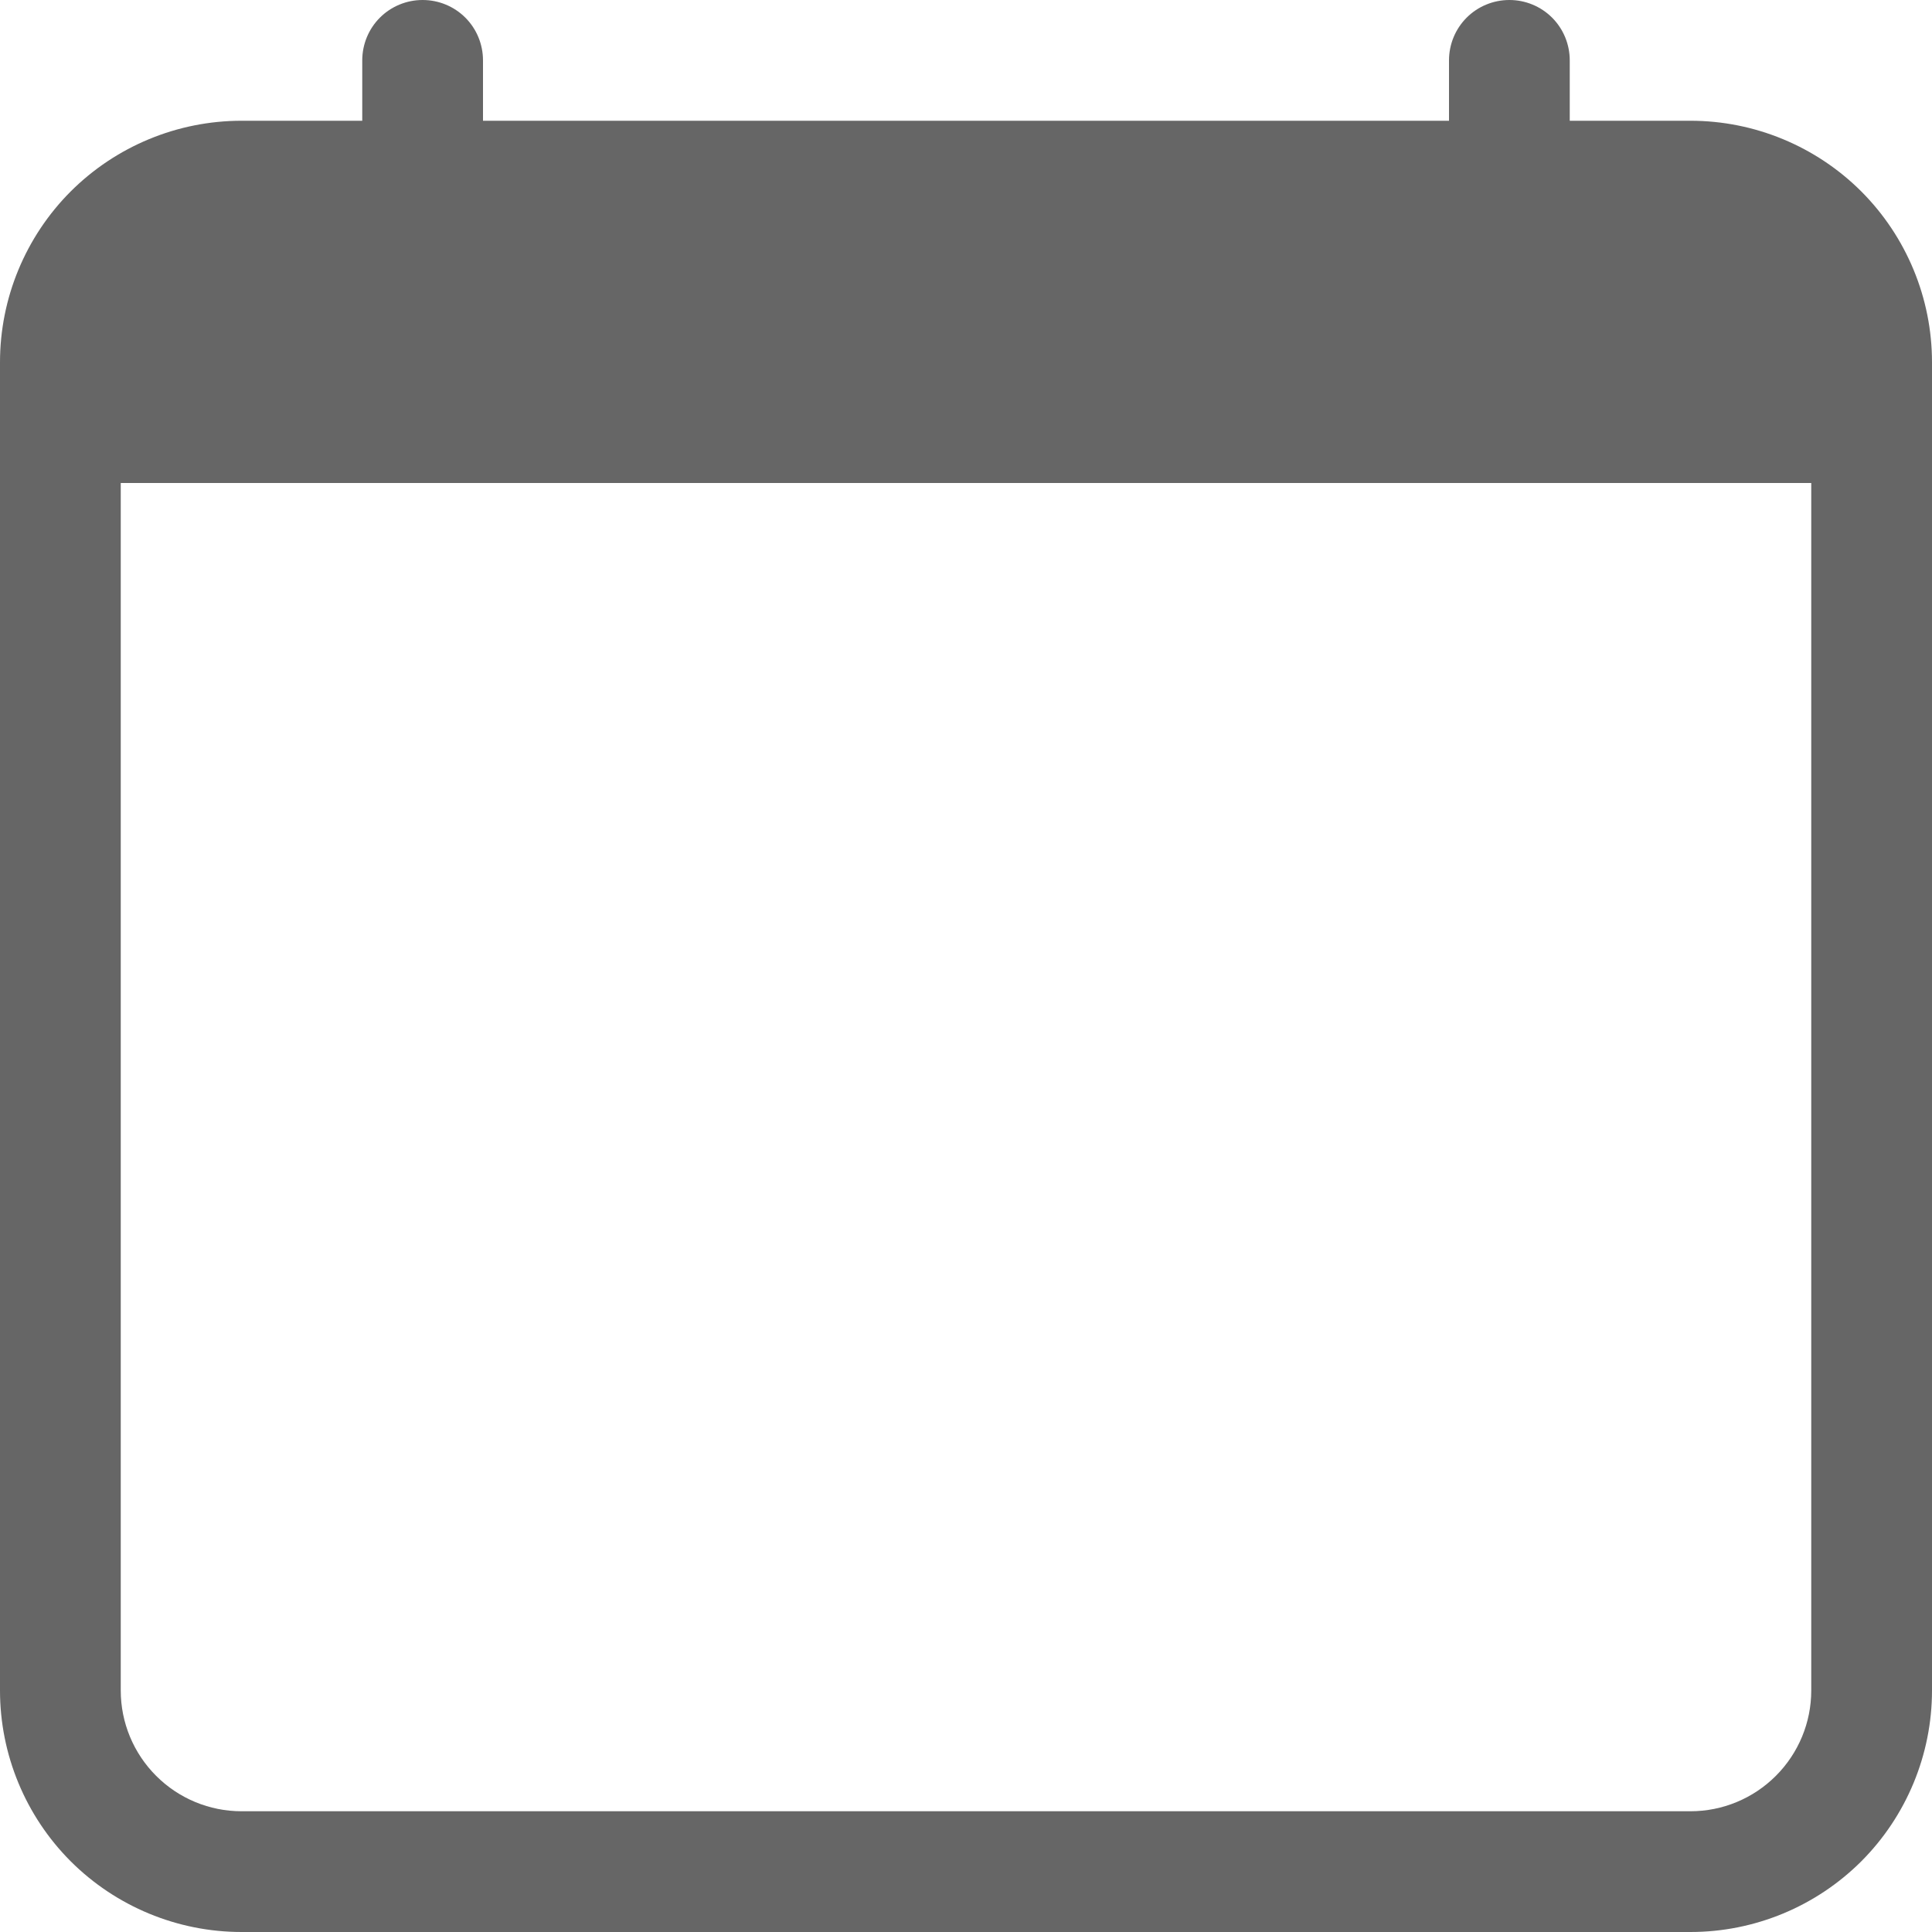
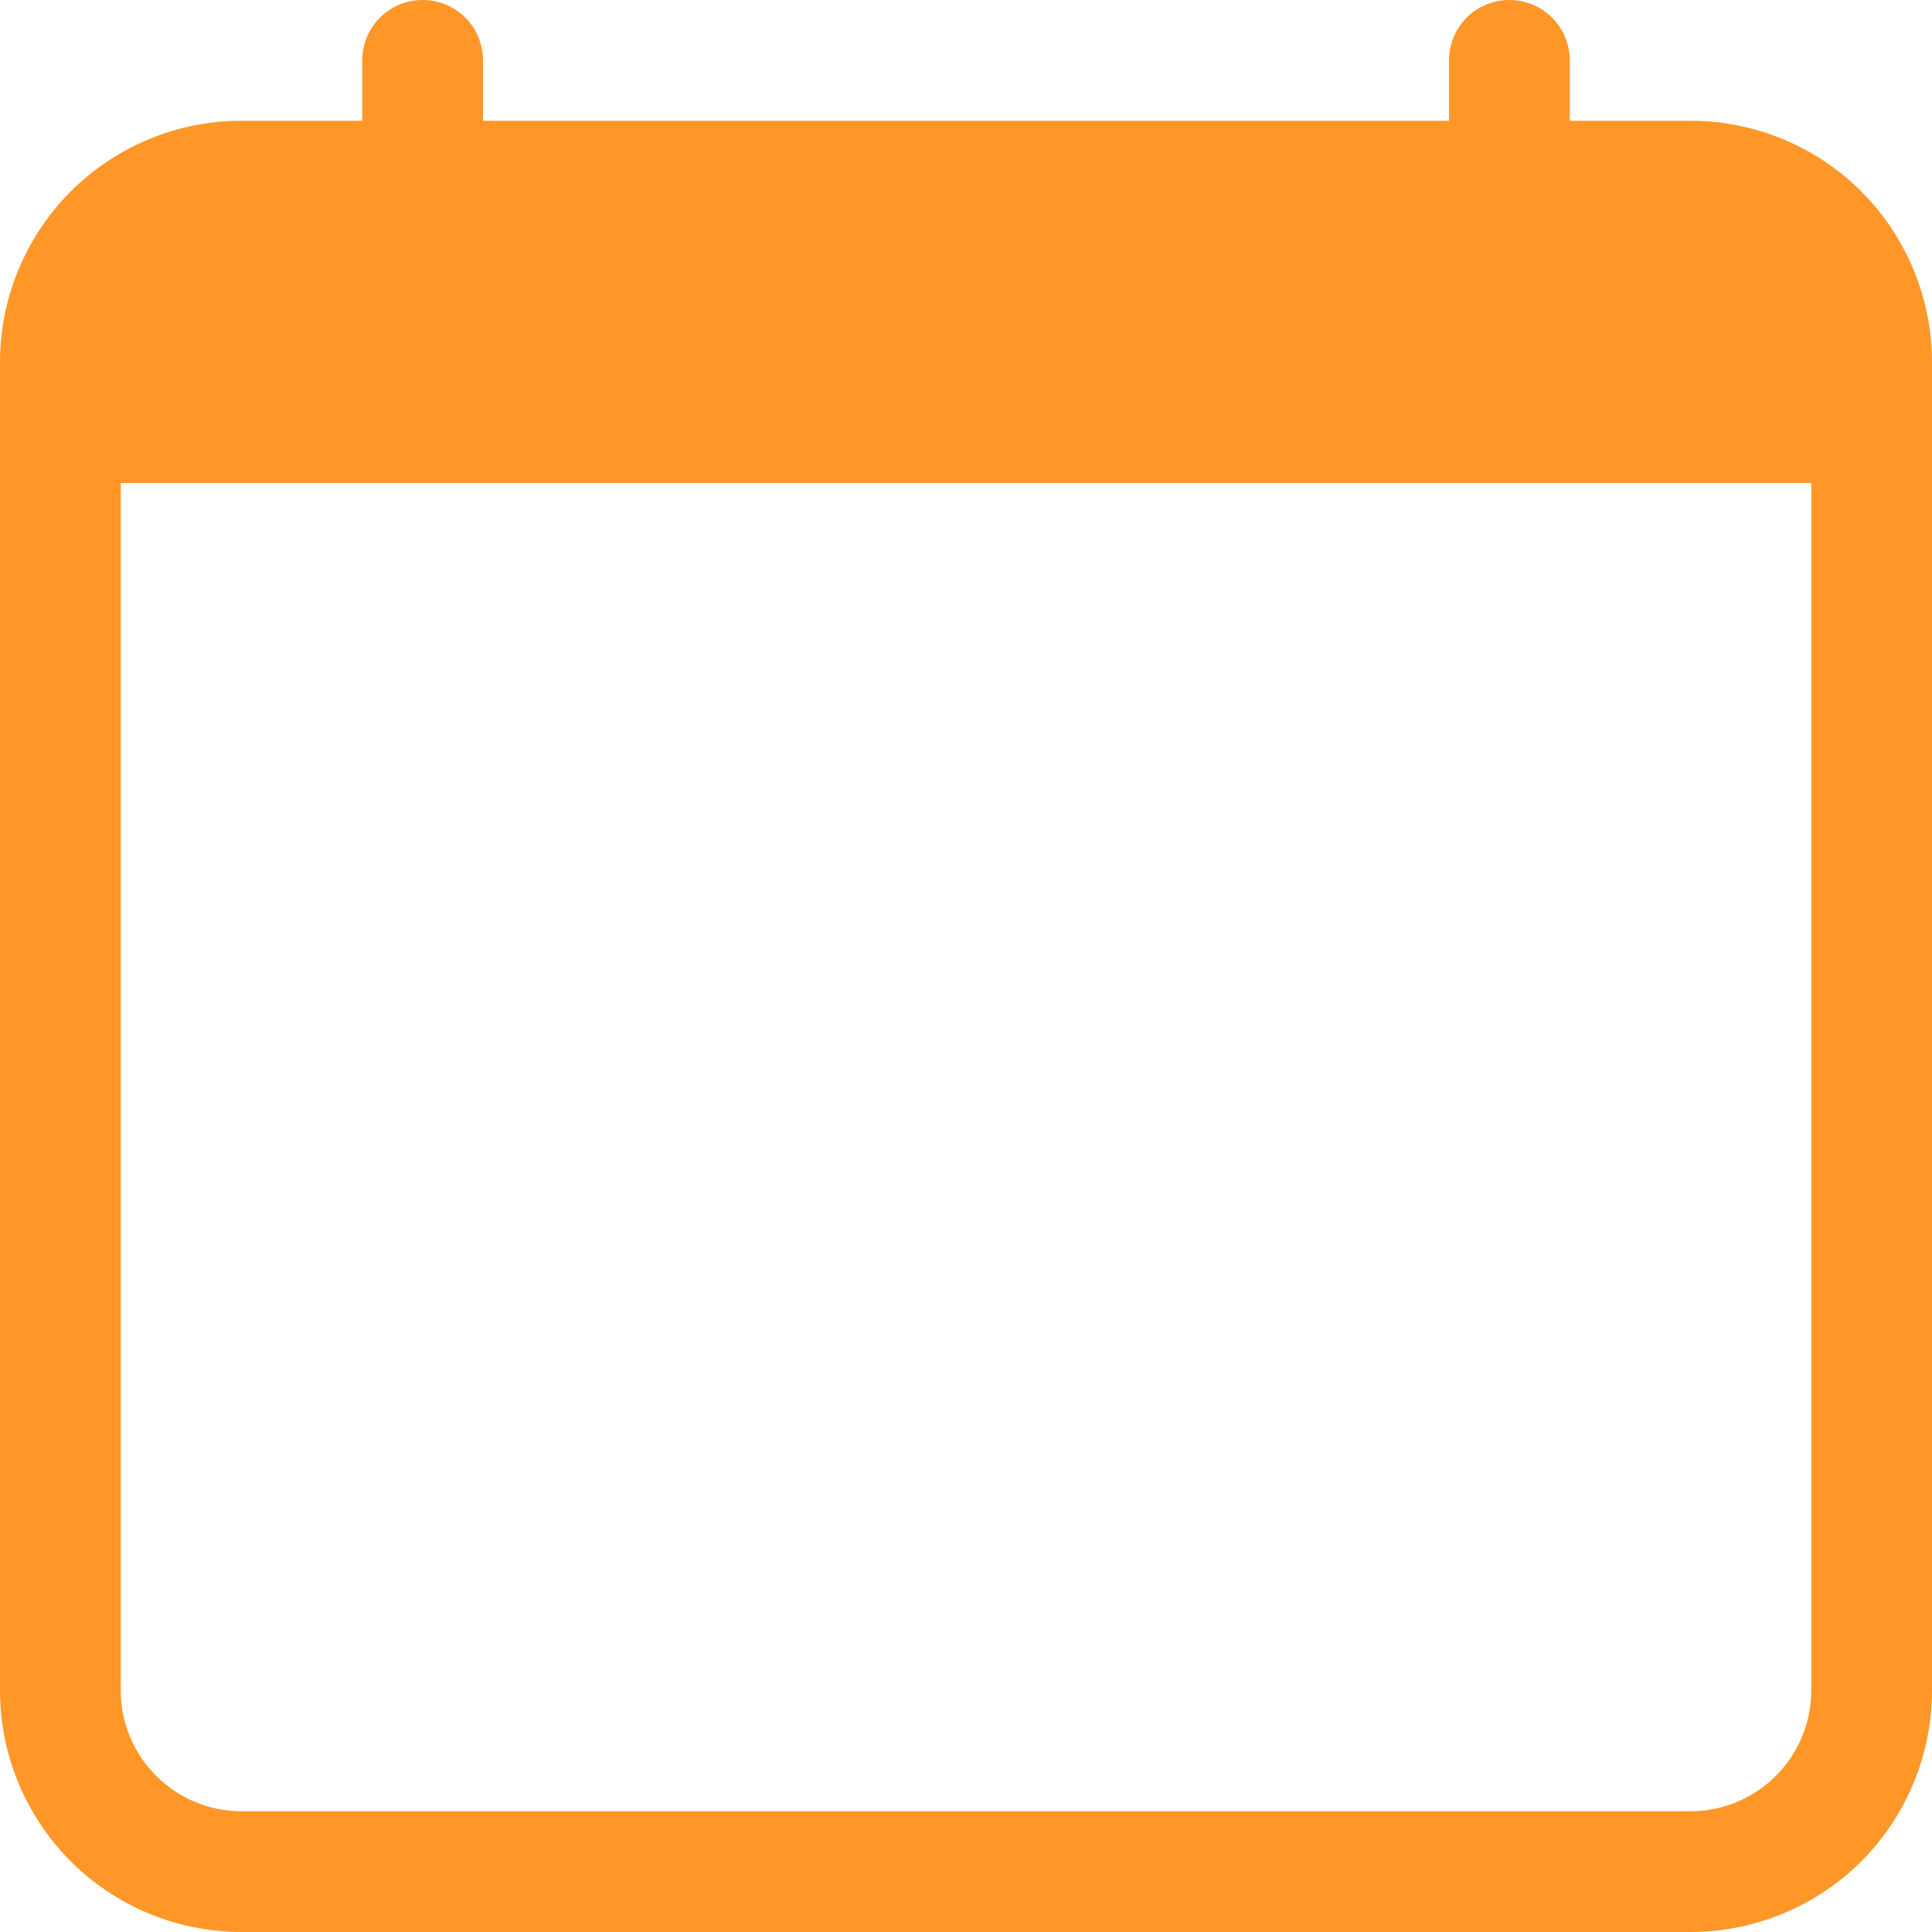
- <svg xmlns="http://www.w3.org/2000/svg" width="22" height="22" viewBox="0 0 22 22" fill="none">
-   <path d="M4.812 0C4.995 0 5.17 0.072 5.299 0.201C5.428 0.33 5.5 0.505 5.5 0.688V1.375H16.5V0.688C16.5 0.505 16.572 0.33 16.701 0.201C16.83 0.072 17.005 0 17.188 0C17.37 0 17.545 0.072 17.674 0.201C17.803 0.33 17.875 0.505 17.875 0.688V1.375H19.25C19.979 1.375 20.679 1.665 21.195 2.18C21.71 2.696 22 3.396 22 4.125V19.25C22 19.979 21.71 20.679 21.195 21.195C20.679 21.71 19.979 22 19.25 22H2.75C2.021 22 1.321 21.71 0.805 21.195C0.29 20.679 0 19.979 0 19.25V4.125C0 3.396 0.29 2.696 0.805 2.18C1.321 1.665 2.021 1.375 2.75 1.375H4.125V0.688C4.125 0.505 4.197 0.33 4.326 0.201C4.455 0.072 4.63 0 4.812 0V0ZM1.375 5.5V19.25C1.375 19.615 1.52 19.964 1.778 20.222C2.036 20.48 2.385 20.625 2.75 20.625H19.25C19.615 20.625 19.964 20.48 20.222 20.222C20.48 19.964 20.625 19.615 20.625 19.25V5.5H1.375Z" fill="#666666" />
+ <svg xmlns="http://www.w3.org/2000/svg" width="22" height="22" viewBox="0 0 22 22" fill="#FF9728">
+   <path d="M4.812 0C4.995 0 5.17 0.072 5.299 0.201C5.428 0.33 5.5 0.505 5.5 0.688V1.375H16.5V0.688C16.5 0.505 16.572 0.33 16.701 0.201C16.83 0.072 17.005 0 17.188 0C17.37 0 17.545 0.072 17.674 0.201C17.803 0.33 17.875 0.505 17.875 0.688V1.375H19.25C19.979 1.375 20.679 1.665 21.195 2.18C21.71 2.696 22 3.396 22 4.125V19.25C22 19.979 21.71 20.679 21.195 21.195C20.679 21.71 19.979 22 19.25 22H2.75C2.021 22 1.321 21.71 0.805 21.195C0.29 20.679 0 19.979 0 19.25V4.125C0 3.396 0.29 2.696 0.805 2.18C1.321 1.665 2.021 1.375 2.75 1.375H4.125V0.688C4.125 0.505 4.197 0.33 4.326 0.201C4.455 0.072 4.63 0 4.812 0V0ZM1.375 5.5V19.25C1.375 19.615 1.52 19.964 1.778 20.222C2.036 20.48 2.385 20.625 2.75 20.625H19.25C19.615 20.625 19.964 20.48 20.222 20.222C20.48 19.964 20.625 19.615 20.625 19.25V5.5H1.375Z" fill="#FF9728" />
</svg>
